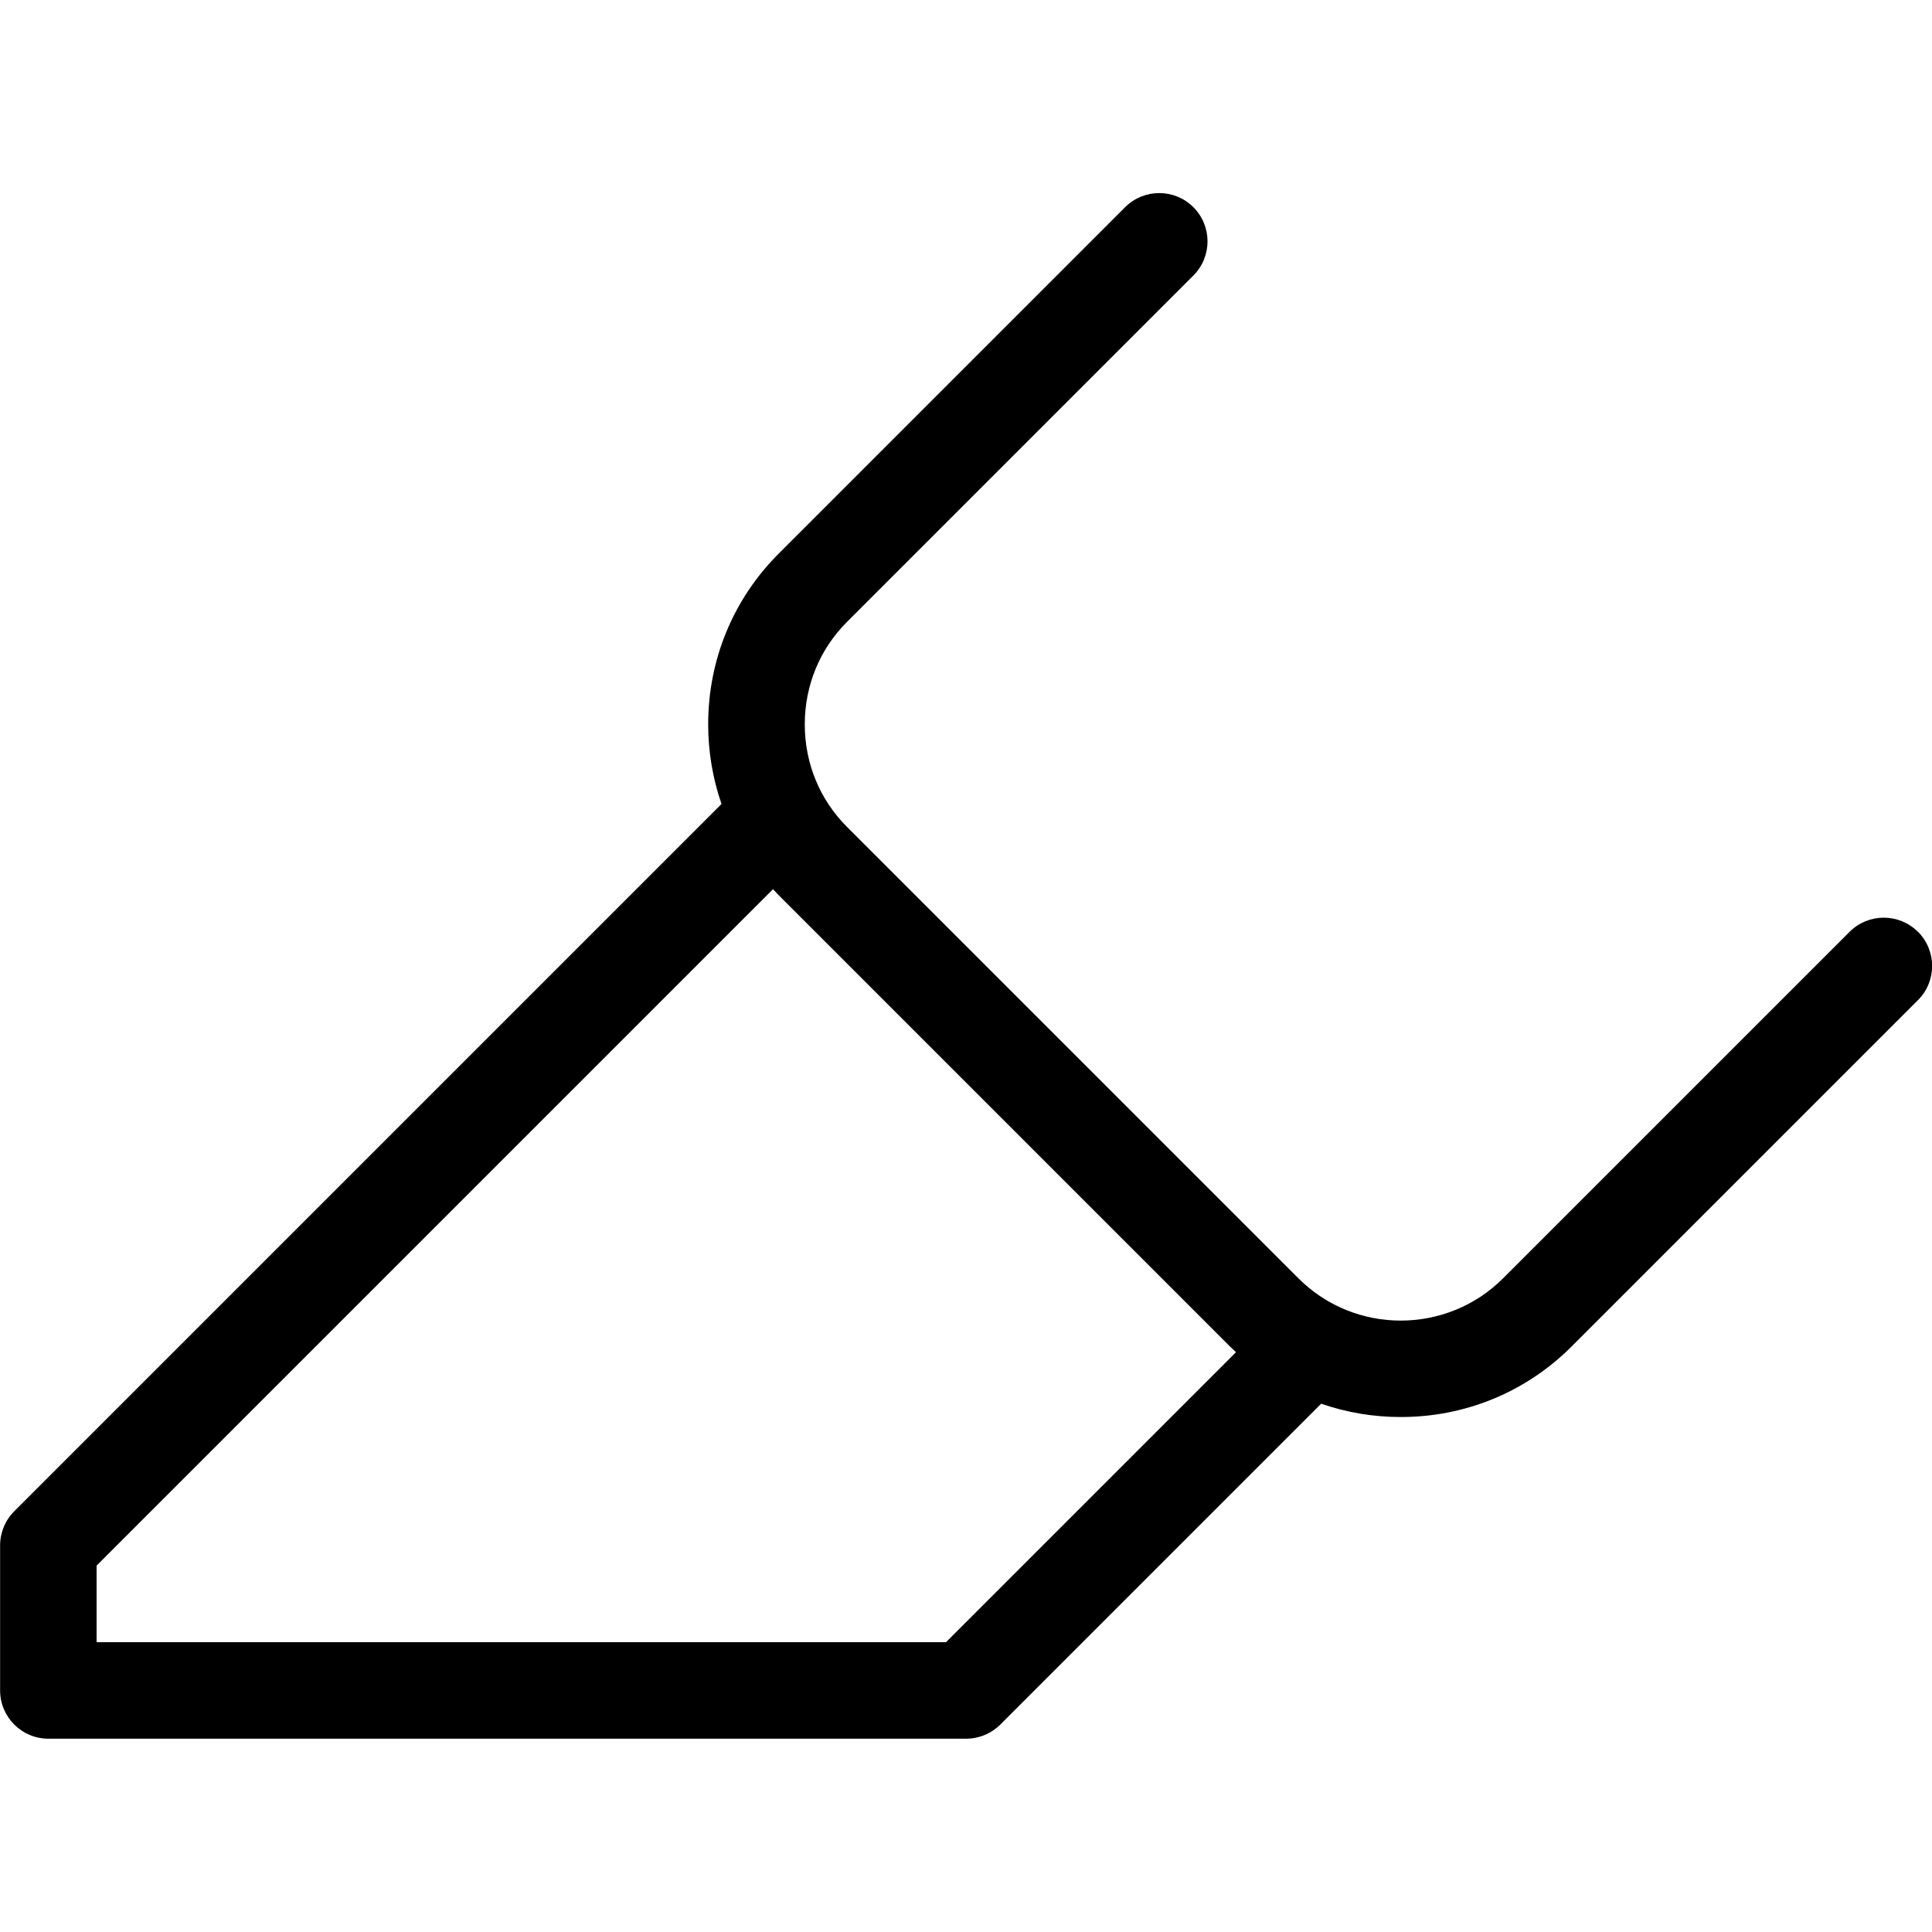
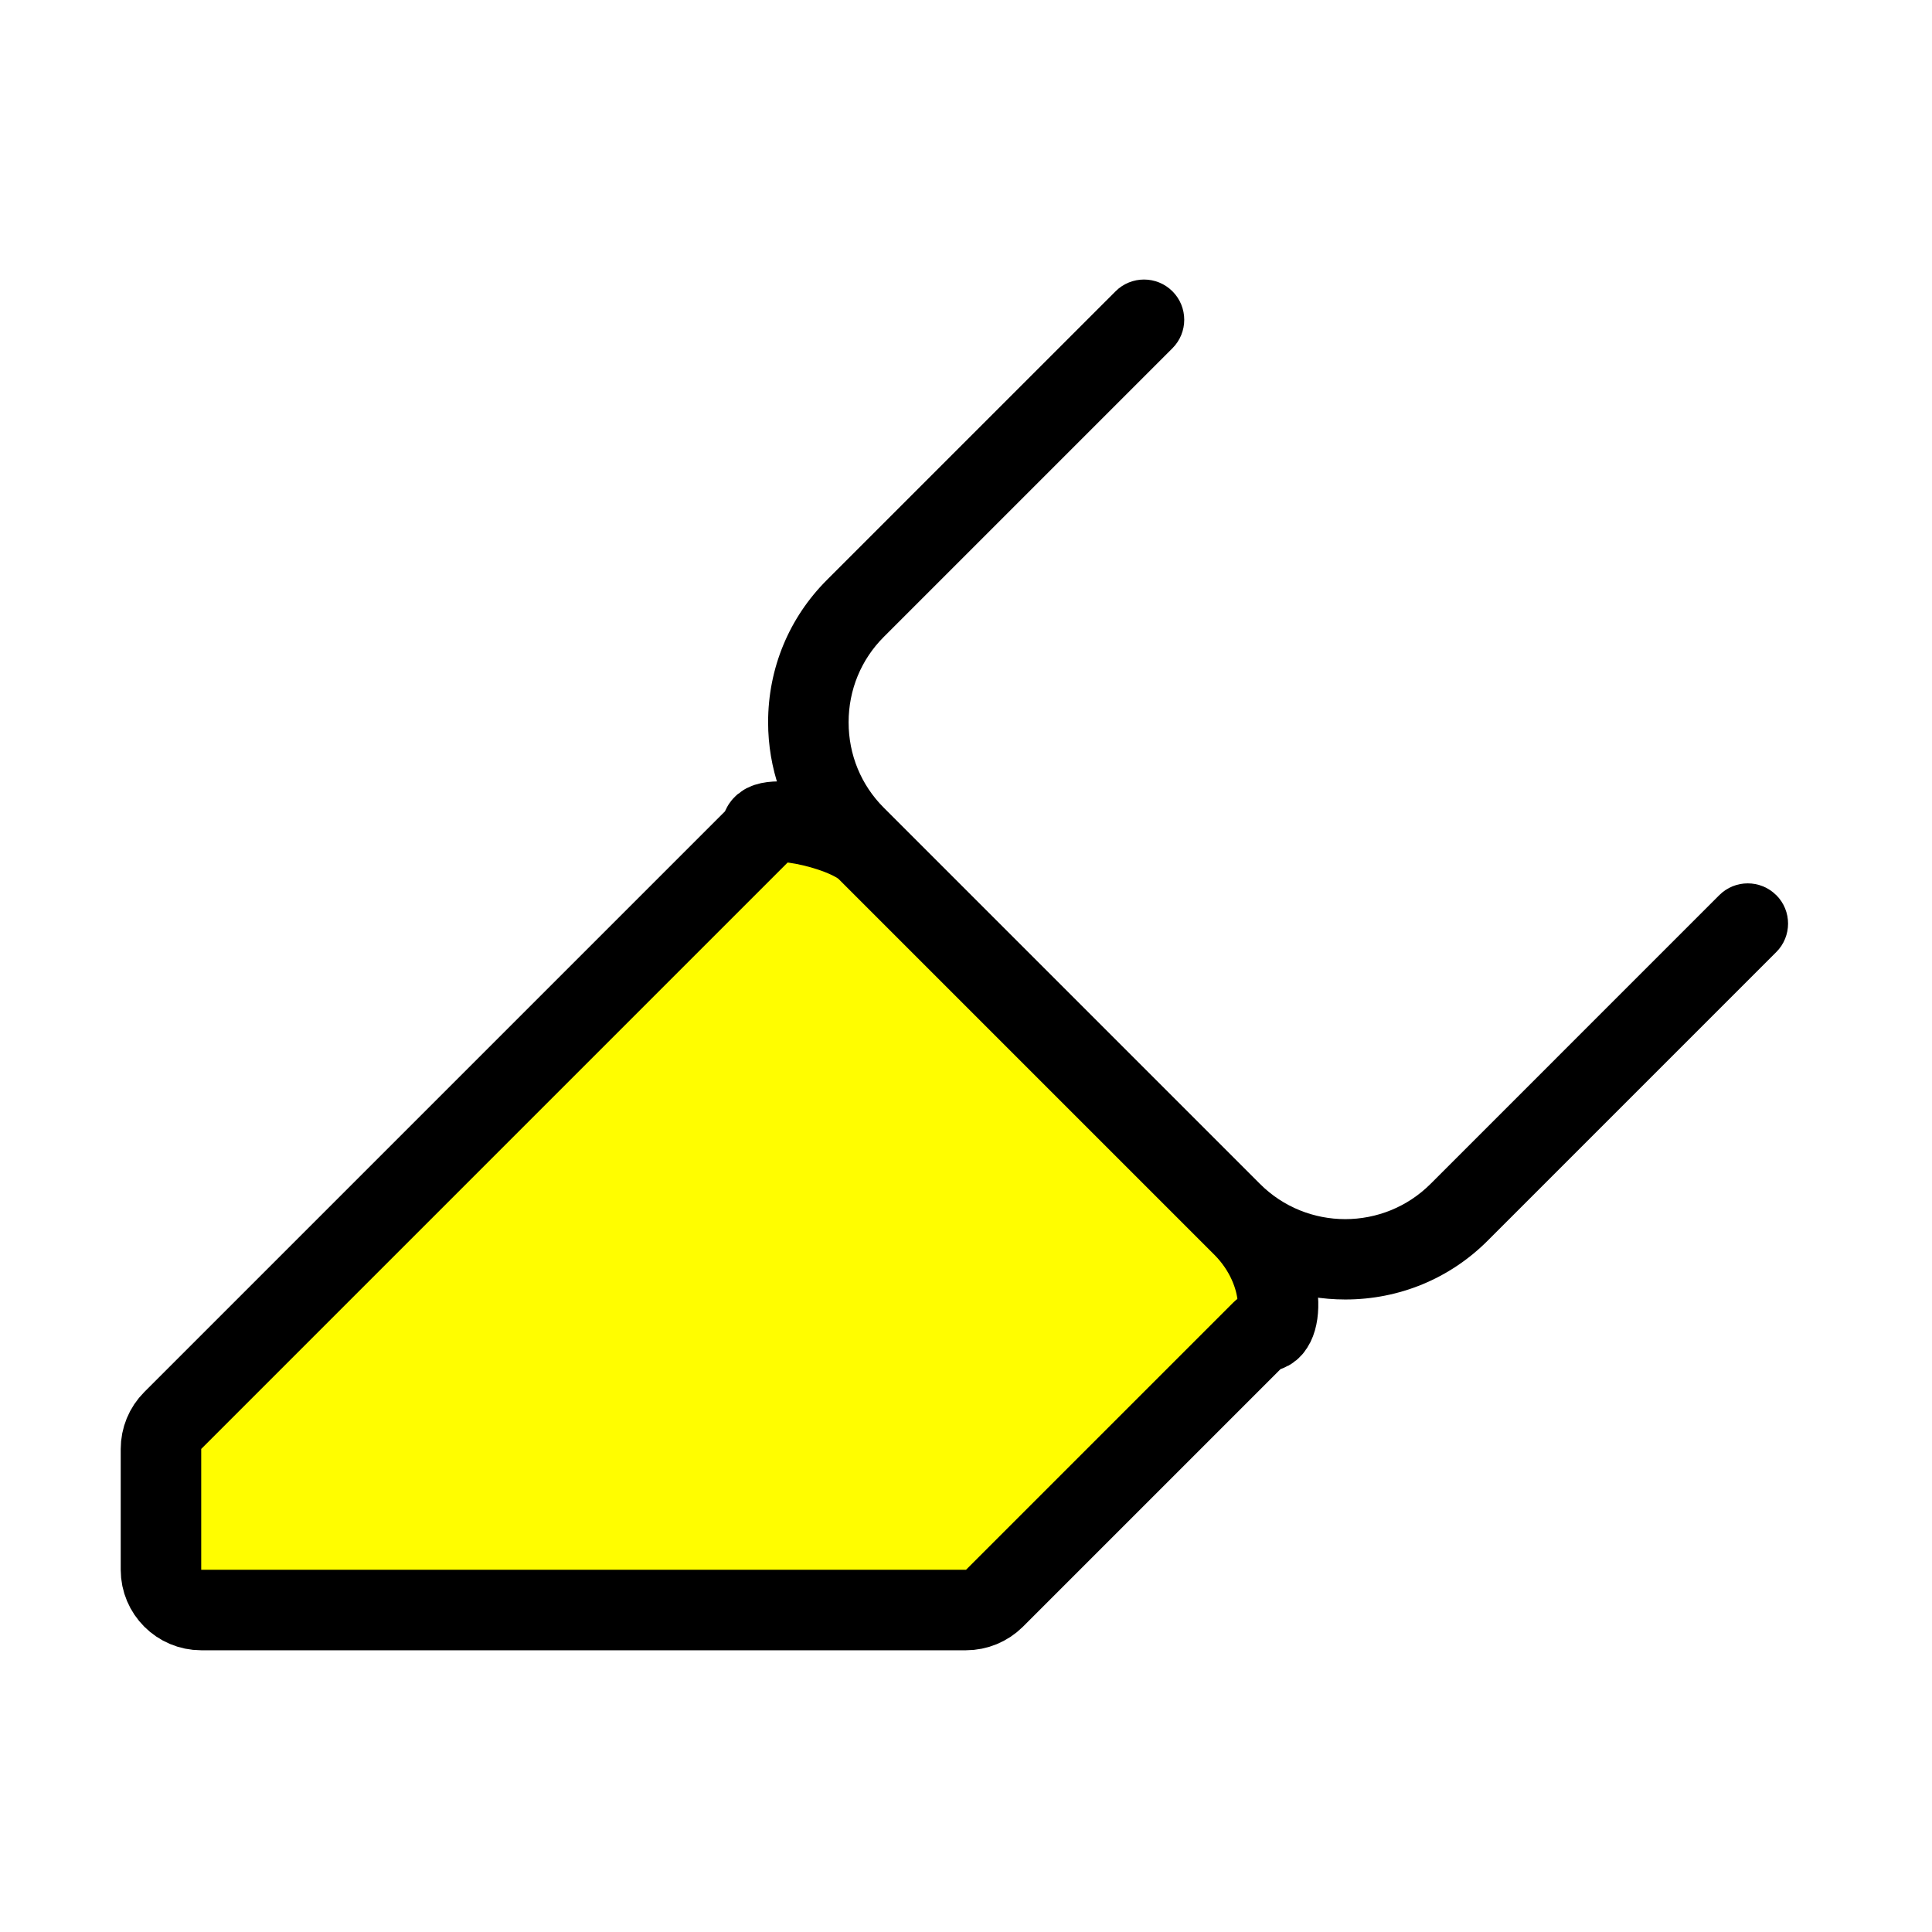
- <svg xmlns="http://www.w3.org/2000/svg" viewBox="0 0 20 20">
-   <path d="m19.854 9.646c-.195-.195-.512-.195-.707 0l-3.586 3.586c-.585.585-1.537.585-2.121 0l-4.672-4.672c-.282-.282-.437-.658-.437-1.061s.155-.779.437-1.061l3.586-3.586c.195-.195.195-.512 0-.707s-.512-.195-.707 0l-3.586 3.586c-.471.471-.73 1.098-.73 1.768 0 .285.048.563.138.824l-7.322 7.322c-.094.094-.146.221-.146.354v1.5c0 .276.224.5.5.5h9.5c.133 0 .26-.053.354-.146l3.322-3.322c.261.091.539.138.824.138.669 0 1.297-.259 1.768-.73l3.586-3.586c.195-.195.195-.512 0-.707zm-10.061 7.354h-8.793v-.793l7.002-7.002c.02.021.039.042.059.062l4.672 4.672c.02.02.041.04.062.059z" />
+ <svg xmlns="http://www.w3.org/2000/svg" clip-rule="evenodd" fill-rule="evenodd" stroke-linejoin="round" stroke-miterlimit="2" viewBox="0 0 24 24">
+   <path d="m151.257 48.925h24.811v26.503h-24.811z" fill="none" transform="matrix(.967316 0 0 .905544 -146.3137 -44.3034)" />
+   <g fill-rule="nonzero">
+     <path d="m13.677 14.531c.261.091.347-.714-.237-1.299l-4.672-4.672c-.282-.282-1.389-.498-1.299-.237l-7.322 7.322c-.094.094-.146.221-.146.354v1.5c0 .276.224.5.5.5h9.5c.133 0 .26-.053.354-.146z" fill="#fffd00" stroke="#000" transform="matrix(.9999985 0 0 .9999985 1.998578 2.001295)" />
+     <path d="m19.854 9.646c-.195-.195-.512-.195-.707 0l-3.586 3.586c-.585.585-1.537.585-2.121 0l-4.672-4.672c-.282-.282-.437-.658-.437-1.061s.155-.779.437-1.061l3.586-3.586c.195-.195.195-.512 0-.707s-.512-.195-.707 0l-3.586 3.586c-.471.471-.73 1.098-.73 1.768 0 .285.048.563.138.824l6.208 6.208c.261.091.539.138.824.138.669 0 1.297-.259 1.768-.73l3.586-3.586c.195-.195.195-.512 0-.707zm-7.059 4.352-4.793-4.793c.02.021.039.042.059.062l4.672 4.672c.02.02.041.04.062.059z" transform="matrix(.9999985 0 0 .9999985 2.210749 1.473752)" />
+   </g>
</svg>
